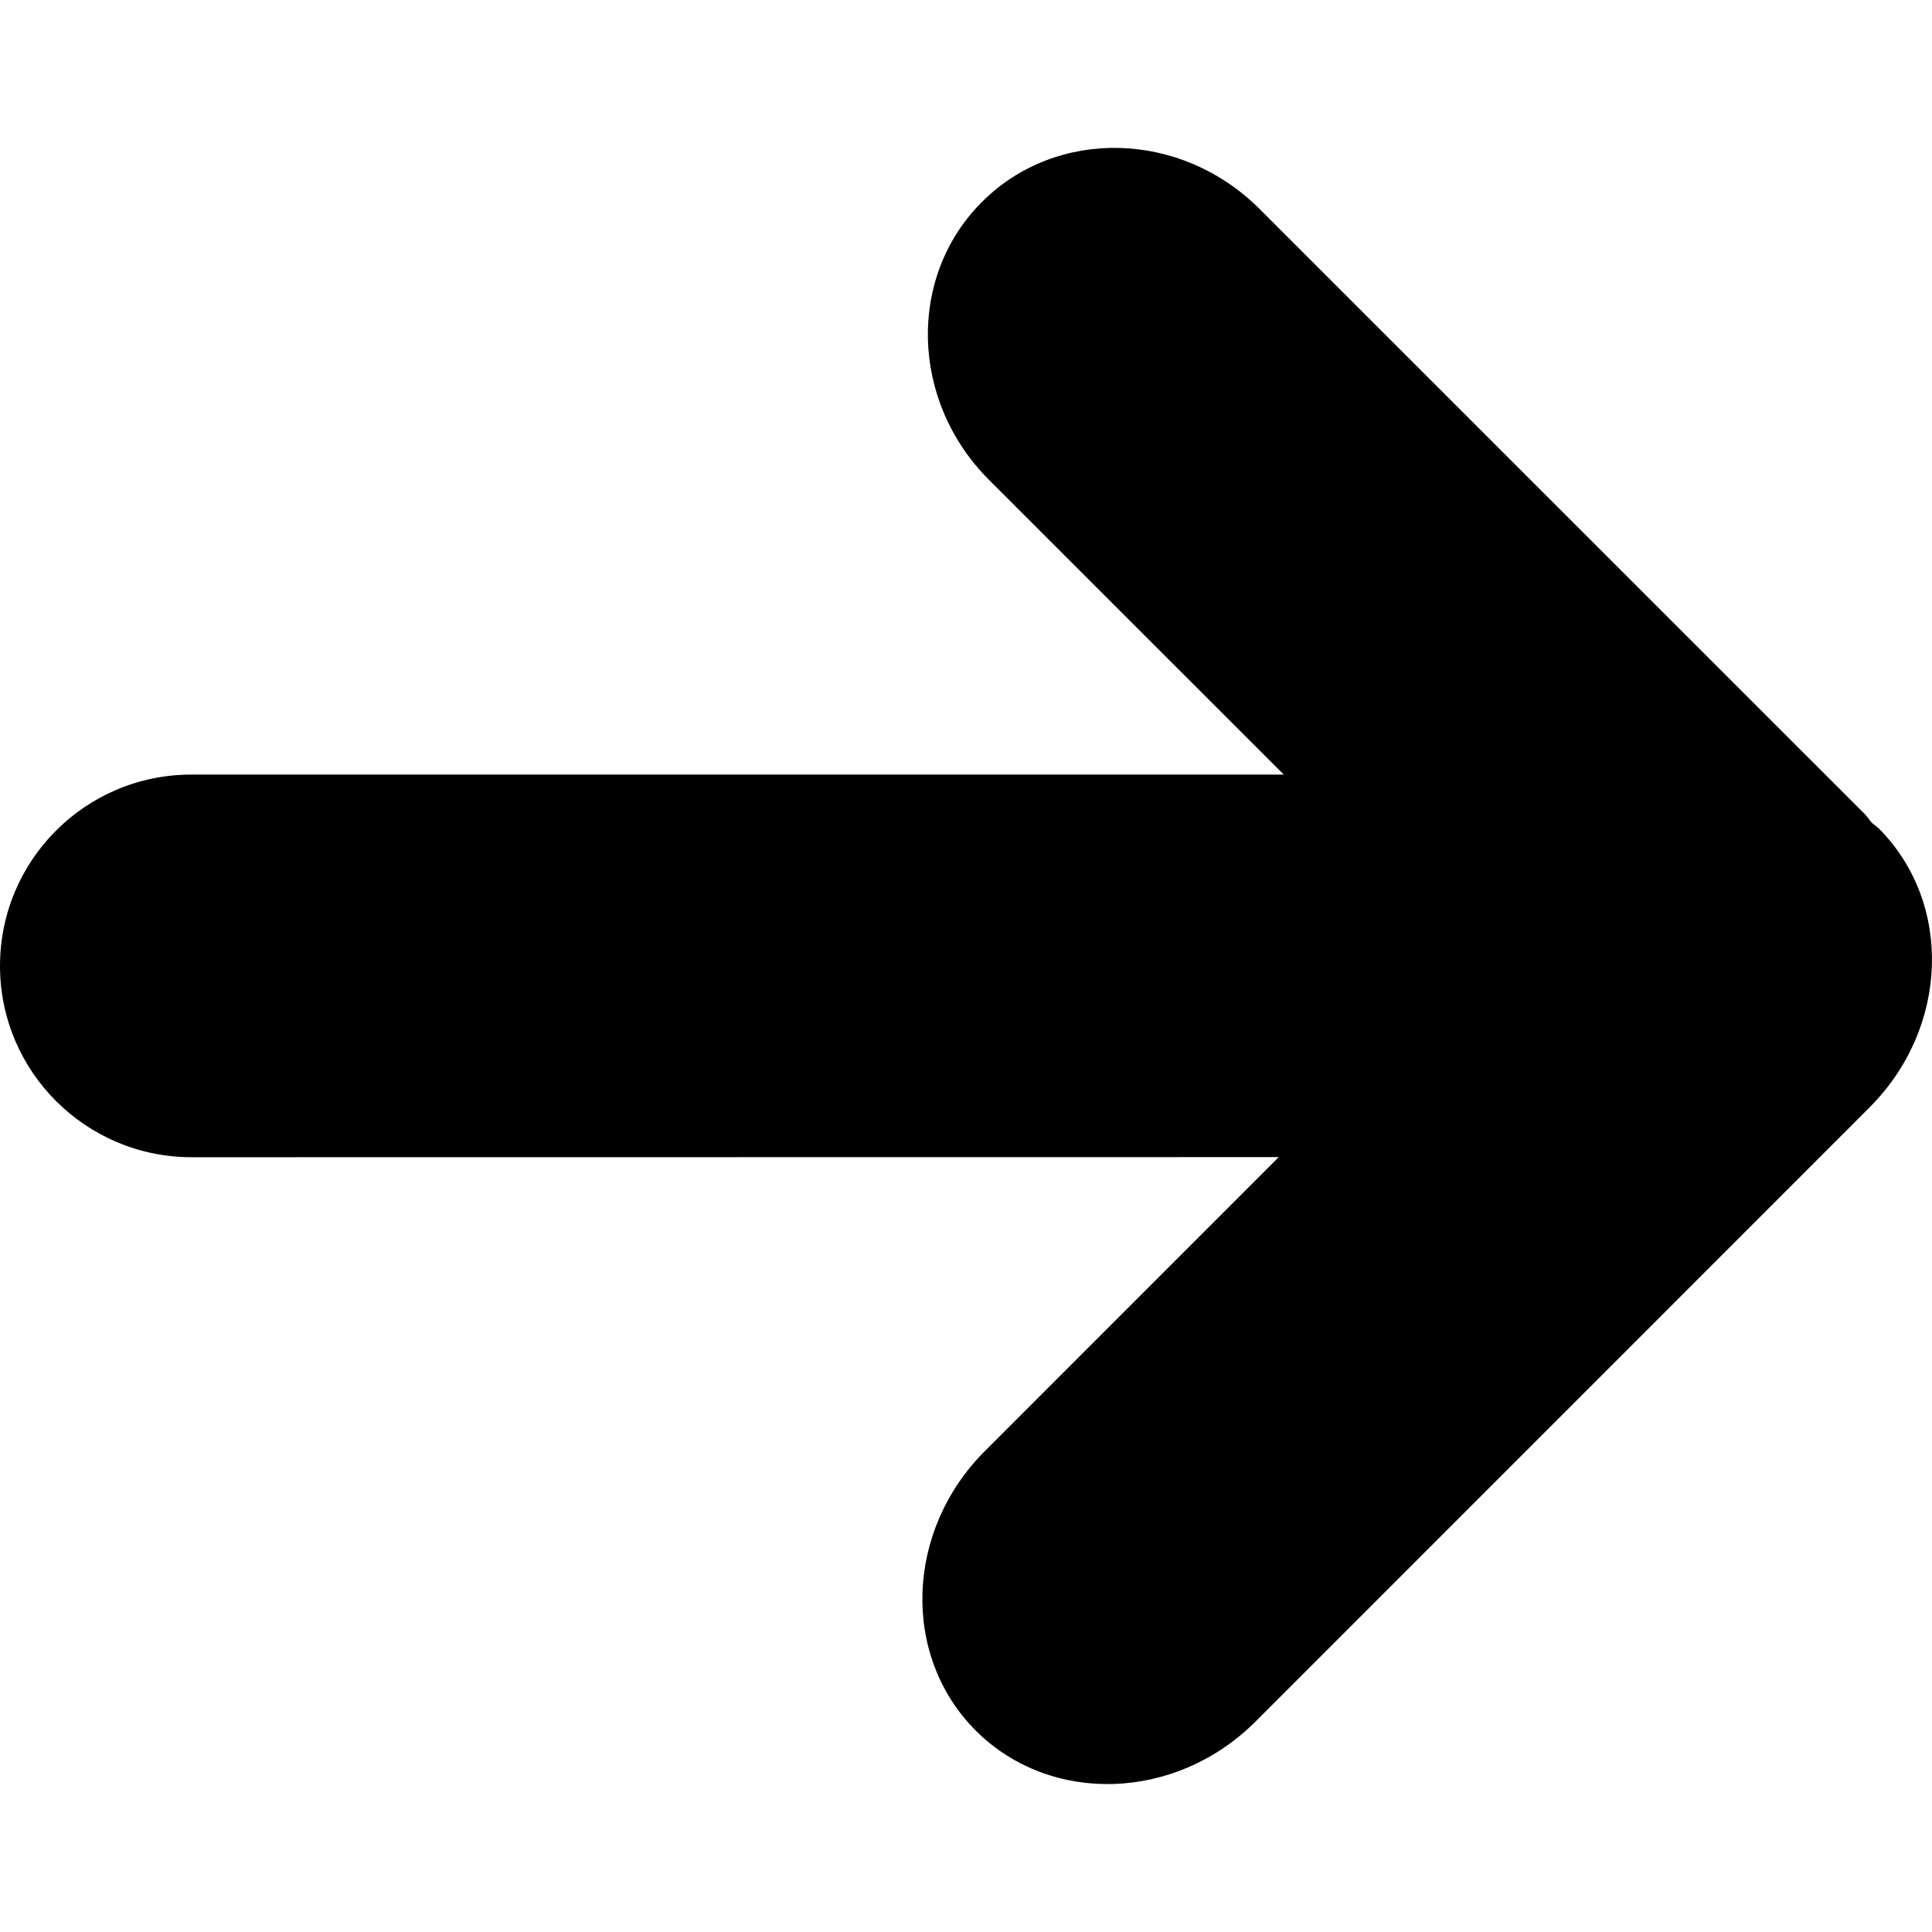
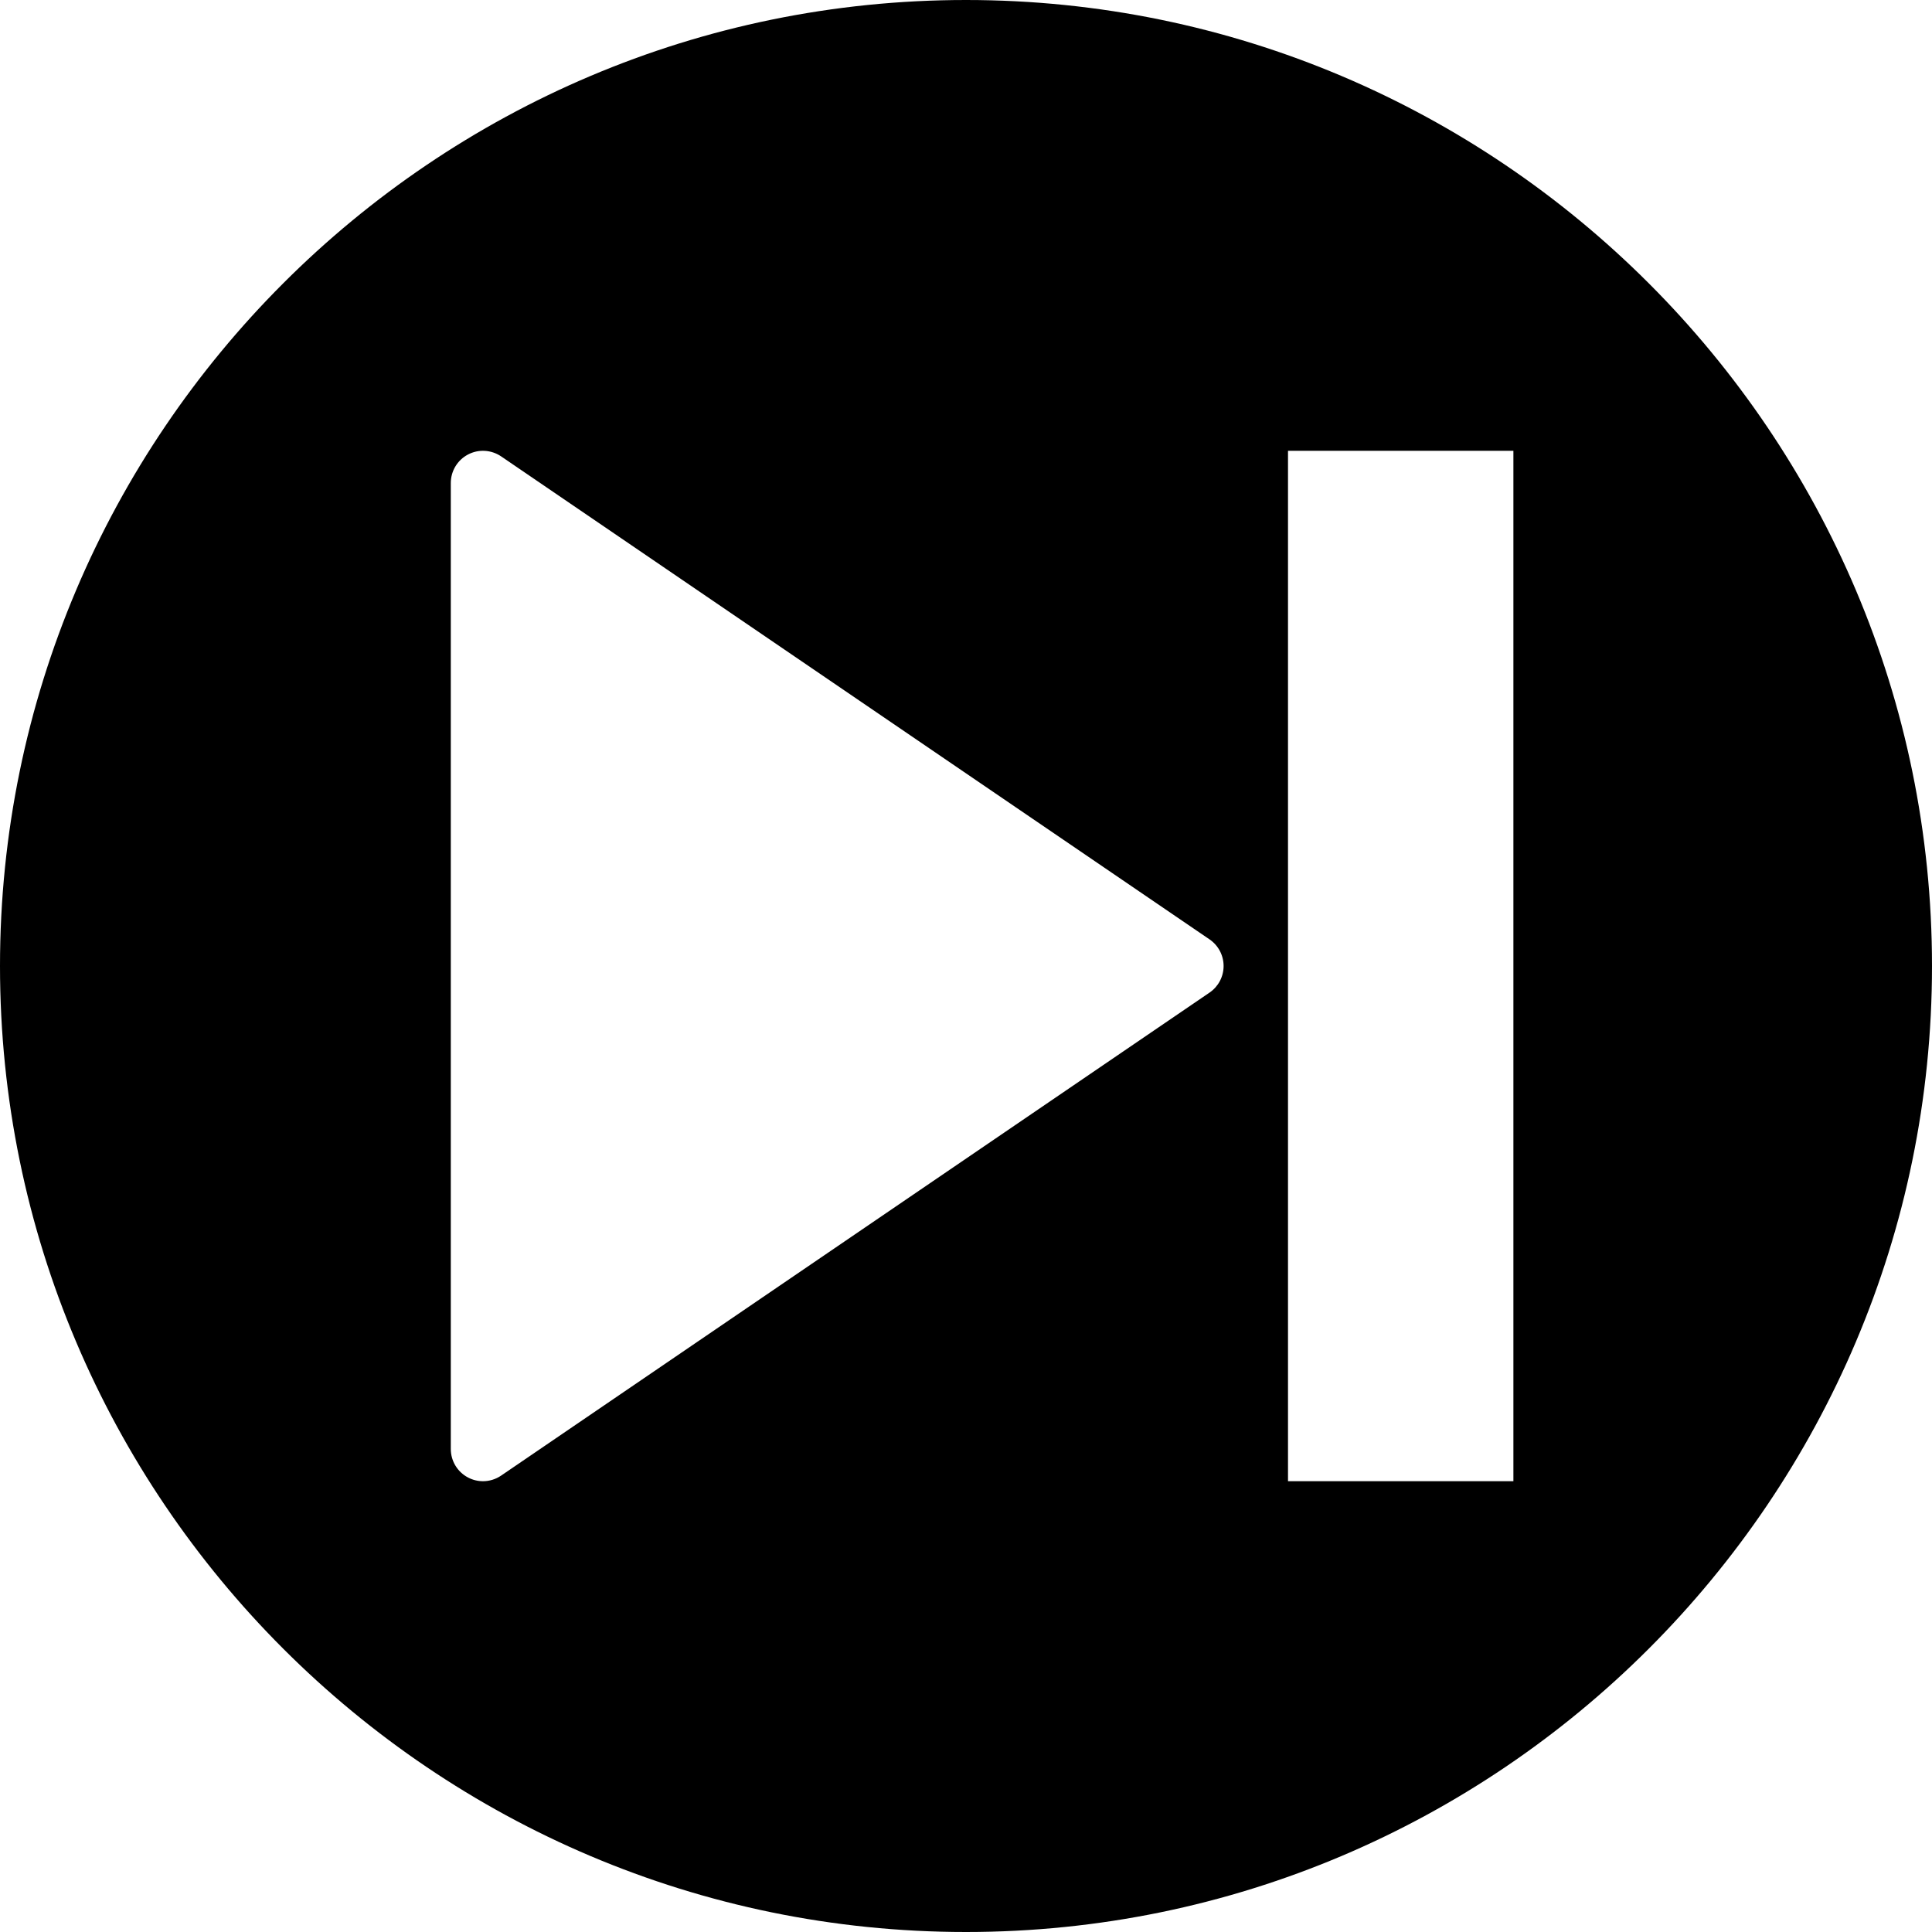
- <svg xmlns="http://www.w3.org/2000/svg" version="1.1" id="Capa_1" x="0px" y="0px" viewBox="0 0 31.143 31.143" style="enable-background:new 0 0 31.143 31.143;" xml:space="preserve">
-   <g>
-     <g id="c100_arrow">
-       <path d="M0,15.571c0.001,1.702,1.383,3.081,3.085,3.083l17.528-0.002l-4.738,4.739c-1.283,1.284-1.349,3.301-0.145,4.507    c1.205,1.201,3.222,1.138,4.507-0.146l9.896-9.898c1.287-1.283,1.352-3.301,0.146-4.506c-0.033-0.029-0.068-0.051-0.1-0.08    c-0.041-0.043-0.07-0.094-0.113-0.139l-9.764-9.762c-1.268-1.266-3.27-1.316-4.474-0.111c-1.205,1.205-1.153,3.208,0.111,4.476    l4.755,4.754H3.085C1.381,12.485,0,13.865,0,15.571z" />
-     </g>
-     <g id="Capa_1_46_">
- 	</g>
-   </g>
+ <svg xmlns="http://www.w3.org/2000/svg" version="1.1" id="Capa_1" x="0px" y="0px" viewBox="0 0 60 60" style="enable-background:new 0 0 60 60;" xml:space="preserve">
+   <path d="M30,0C13.458,0,0,13.458,0,30s13.458,30,30,30s30-13.458,30-30S46.542,0,30,0z M37.563,30.826l-22,15  C15.394,45.941,15.197,46,15,46c-0.16,0-0.321-0.038-0.467-0.116C14.205,45.711,14,45.371,14,45V15c0-0.371,0.205-0.711,0.533-0.884  c0.327-0.174,0.724-0.15,1.031,0.058l22,15C37.836,29.36,38,29.669,38,30S37.836,30.64,37.563,30.826z M47,46h-7V14h7V46z" />
  <g>
</g>
  <g>
</g>
  <g>
</g>
  <g>
</g>
  <g>
</g>
  <g>
</g>
  <g>
</g>
  <g>
</g>
  <g>
</g>
  <g>
</g>
  <g>
</g>
  <g>
</g>
  <g>
</g>
  <g>
</g>
  <g>
</g>
</svg>
